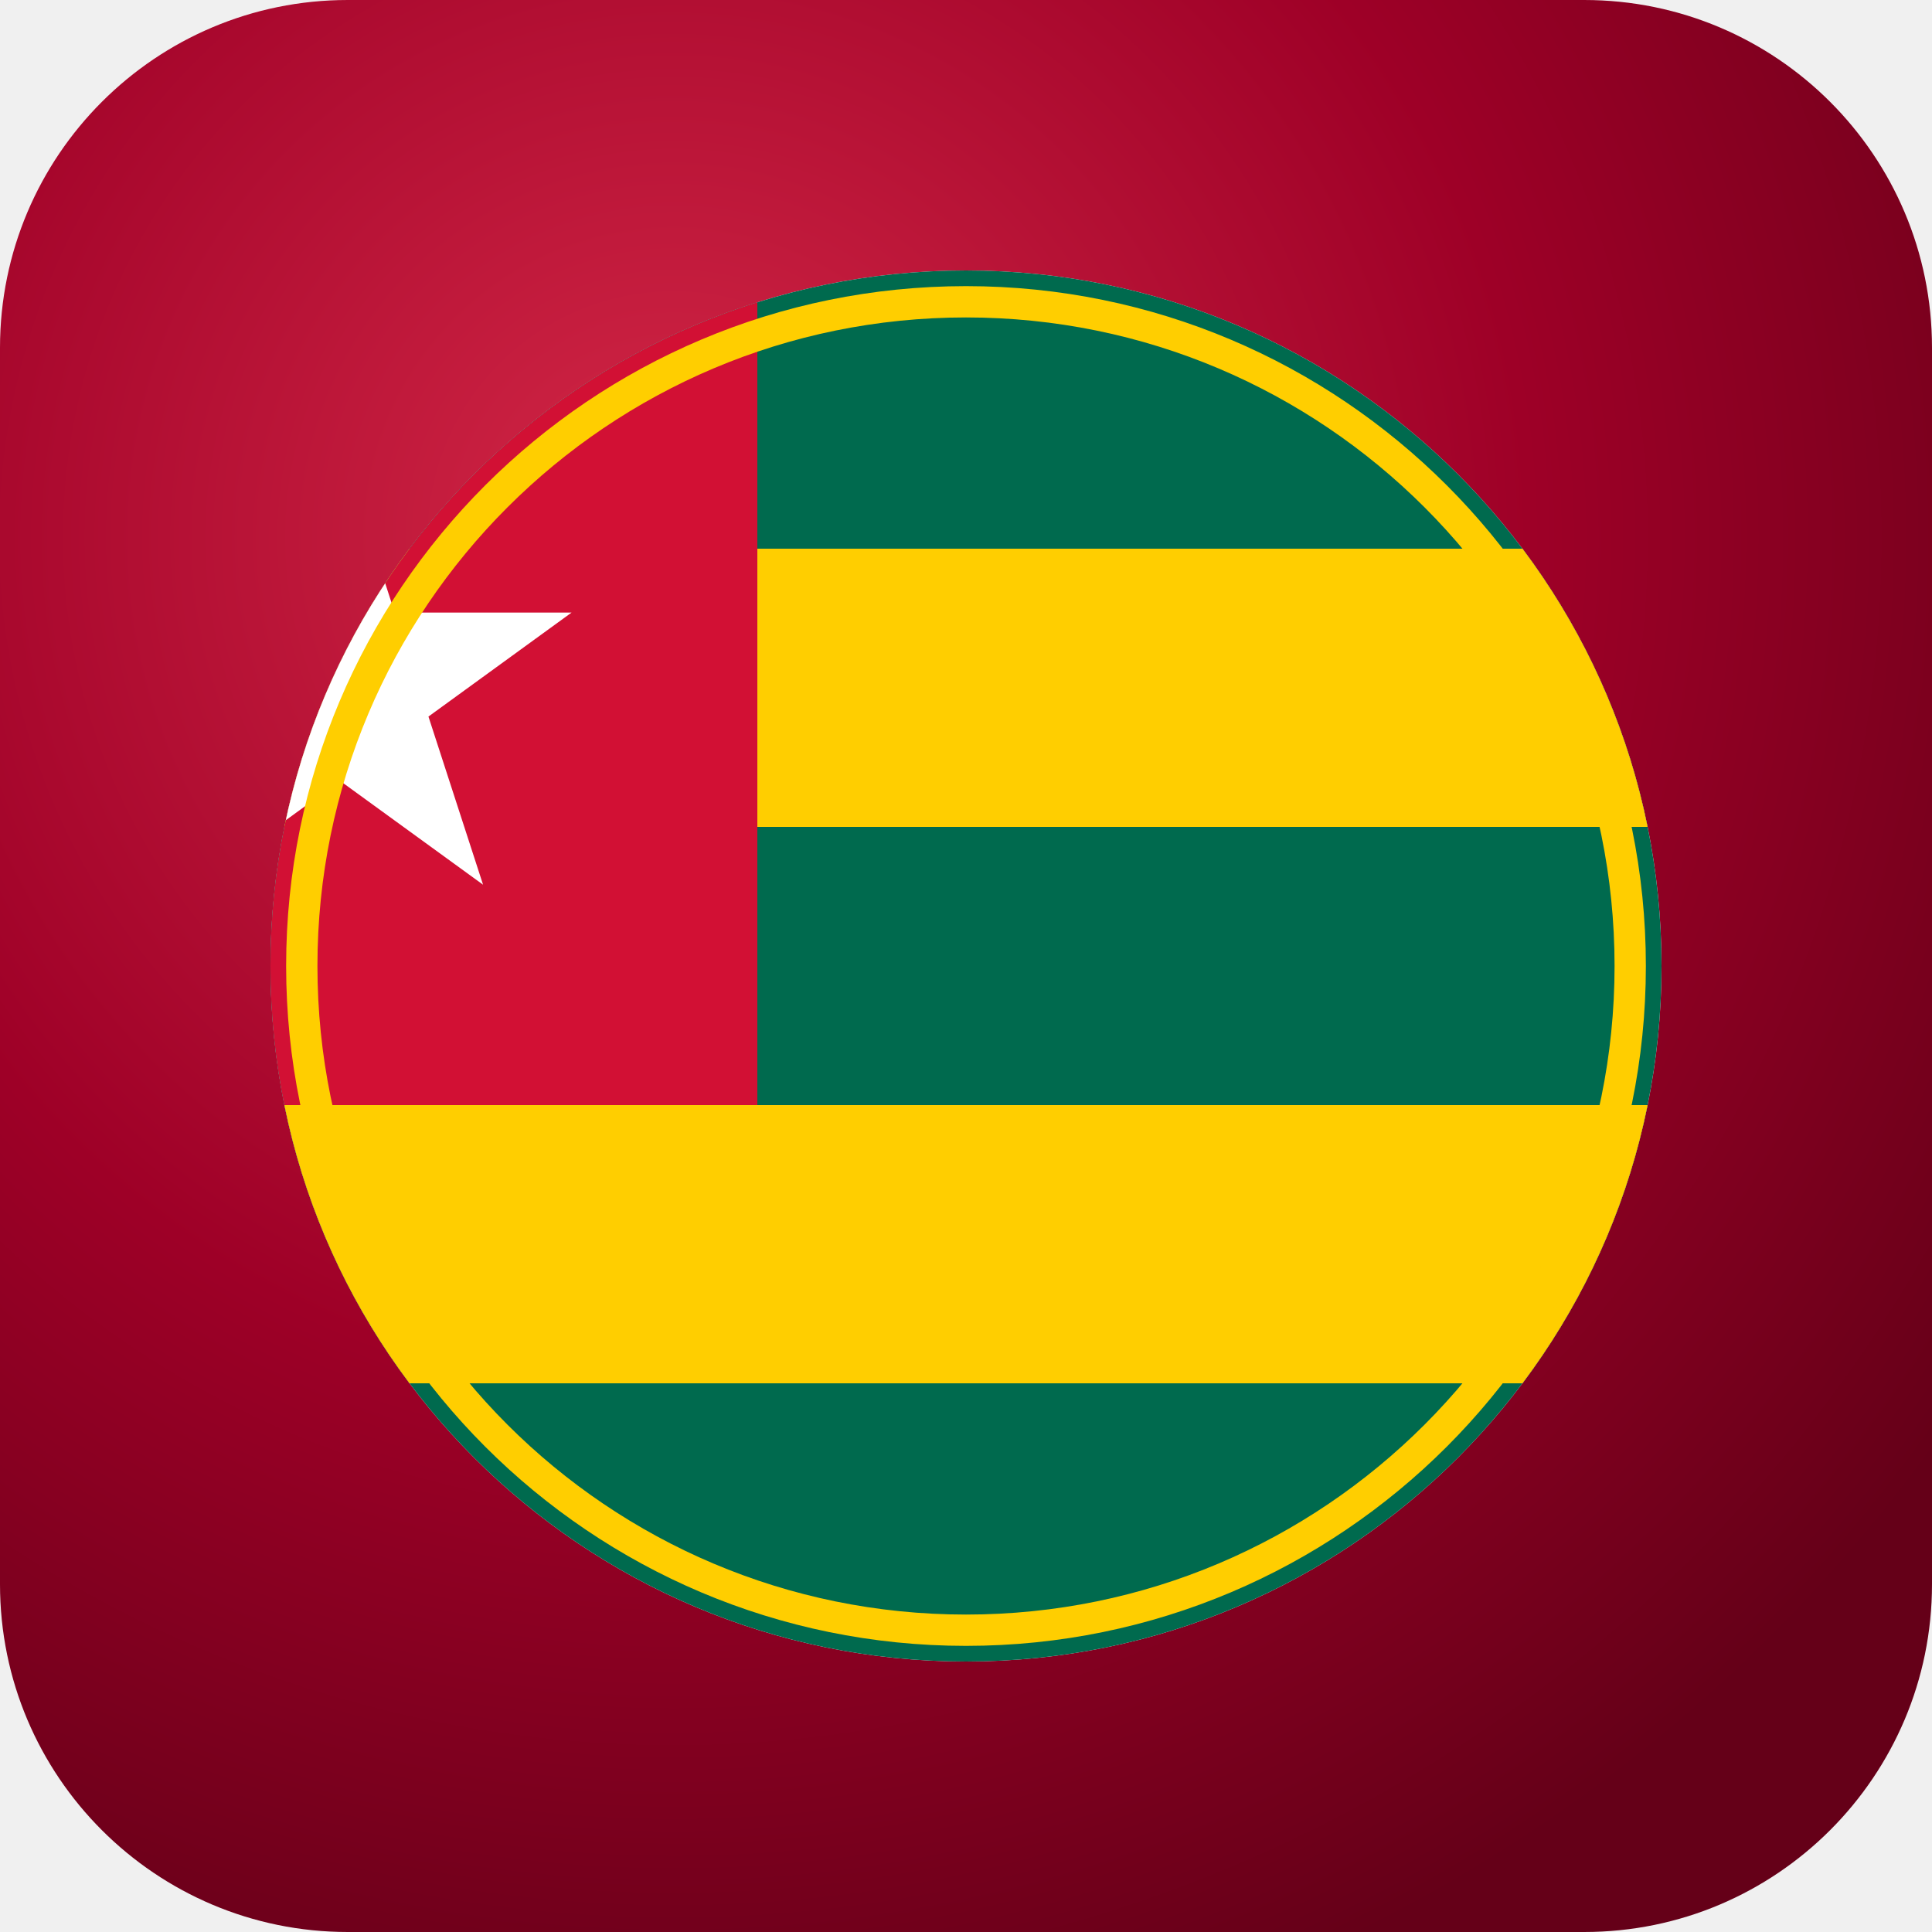
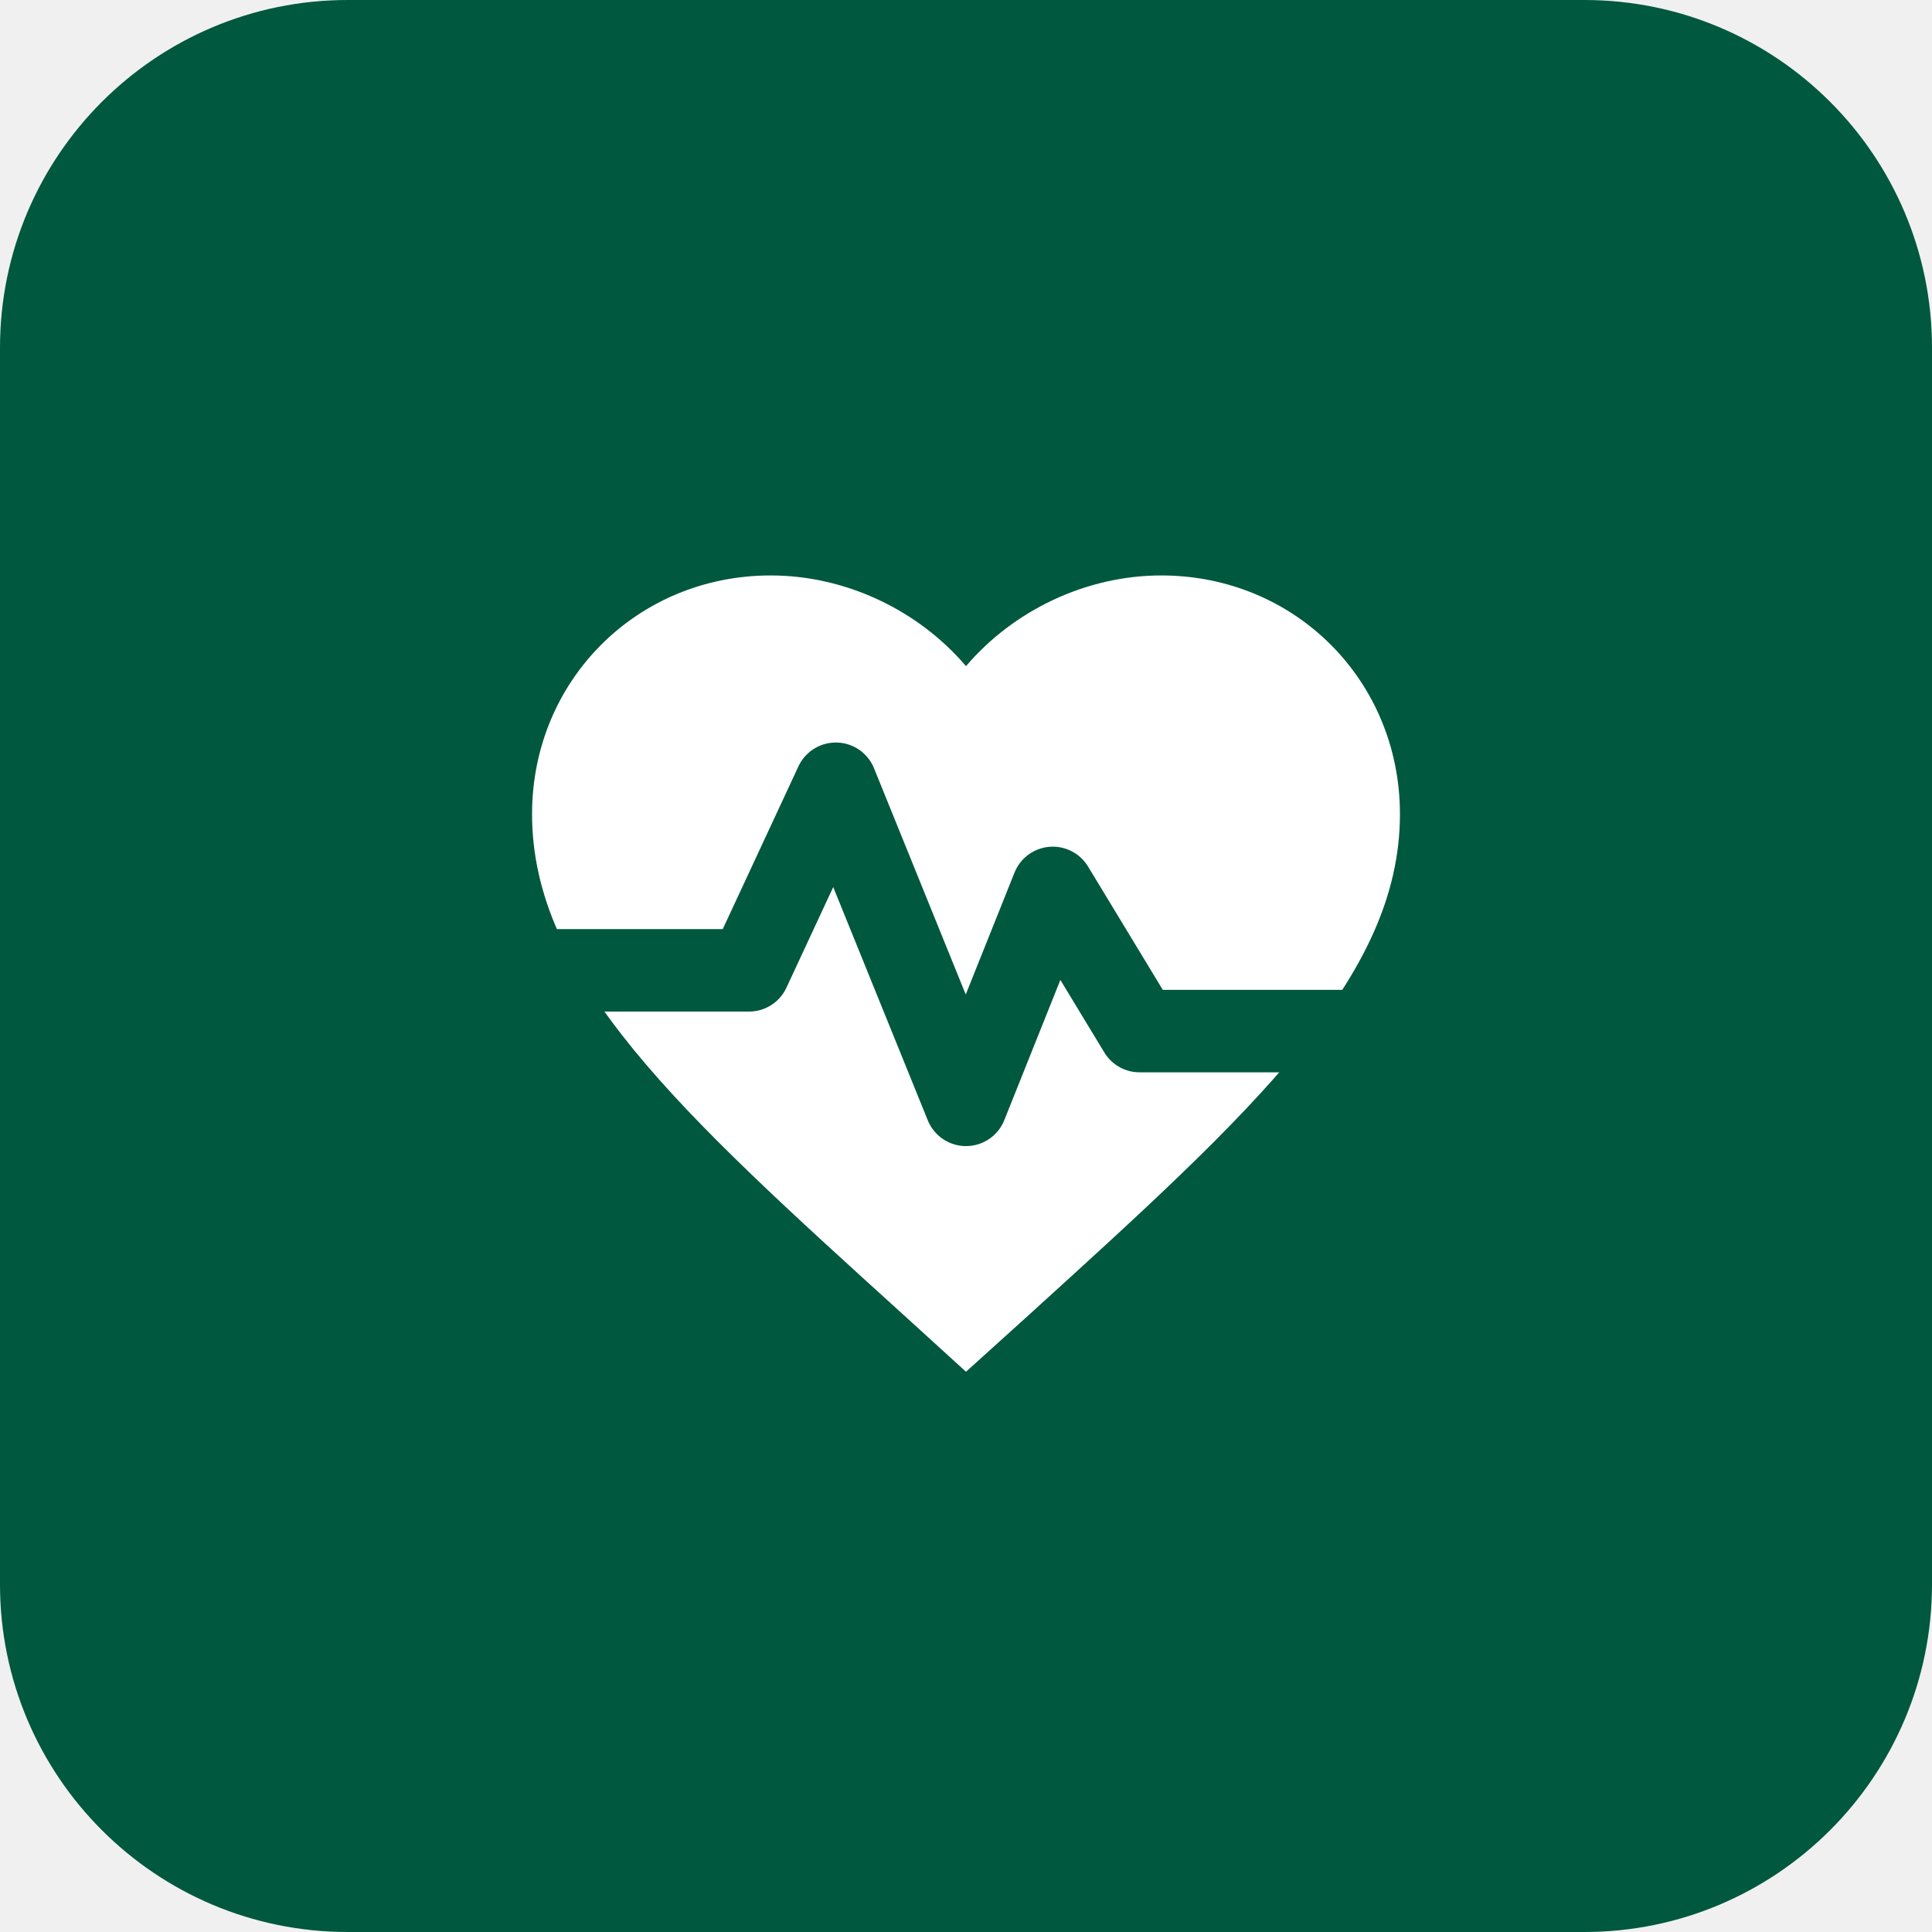
<svg xmlns="http://www.w3.org/2000/svg" width="64" height="64" viewBox="0 0 64 64">
-   <defs>
-     <radialGradient id="bg-any-64" cx="35%" cy="28%" r="80%">
-       <stop offset="0%" stop-color="#d42847" />
-       <stop offset="55%" stop-color="#9e0027" />
-       <stop offset="100%" stop-color="#650018" />
-     </radialGradient>
-   </defs>
-   <rect width="64" height="64" rx="11.52" fill="url(#bg-any-64)" />
-   <circle cx="32" cy="32" r="23.04" fill="#faf9f7" />
-   <clipPath id="clip-32-32-23">
-     <circle cx="32" cy="32" r="23.04" />
-   </clipPath>
-   <g clip-path="url(#clip-32-32-23)">
-     <g transform="translate(-2.56, 8.96)">
-       <rect width="69.12" height="46.08" fill="#006a4e" />
-       <rect y="9.216" width="69.12" height="9.216" fill="#ffce00" />
-       <rect y="27.648" width="69.12" height="9.216" fill="#ffce00" />
-       <rect width="27.648" height="27.648" fill="#d21034" />
-       <polygon fill="#ffffff" points="13.824,5.76 15.636,11.333 21.493,11.333 16.753,14.777 18.562,20.347 13.824,16.906 9.086,20.347 10.895,14.777 6.155,11.333 12.012,11.333" />
-     </g>
+   <rect width="64" height="64" rx="11.52" fill="#00583e" />
+   <g transform="translate(32 32) scale(1.4375) translate(-12 -12)">
+     <path d="M12 21.35l-1.45-1.32C5.4 15.36 2 12.28 2 8.5 2 5.42 4.42 3 7.5 3c1.74 0 3.41.81 4.5 2.09C13.09 3.81 14.76 3 16.5 3 19.58 3 22 5.42 22 8.5c0 3.78-3.4 6.86-8.55 11.54L12 21.35z" fill="#ffffff" />
+     <path d="M2.6 12.1H7l2-4.3 3 7.4 2-5 2 3.3h5.9" fill="none" stroke="#00583e" stroke-width="1.9" stroke-linecap="round" stroke-linejoin="round" />
  </g>
-   <circle cx="32" cy="32" r="22.003" fill="none" stroke="#ffce00" stroke-width="1.037" />
</svg>
